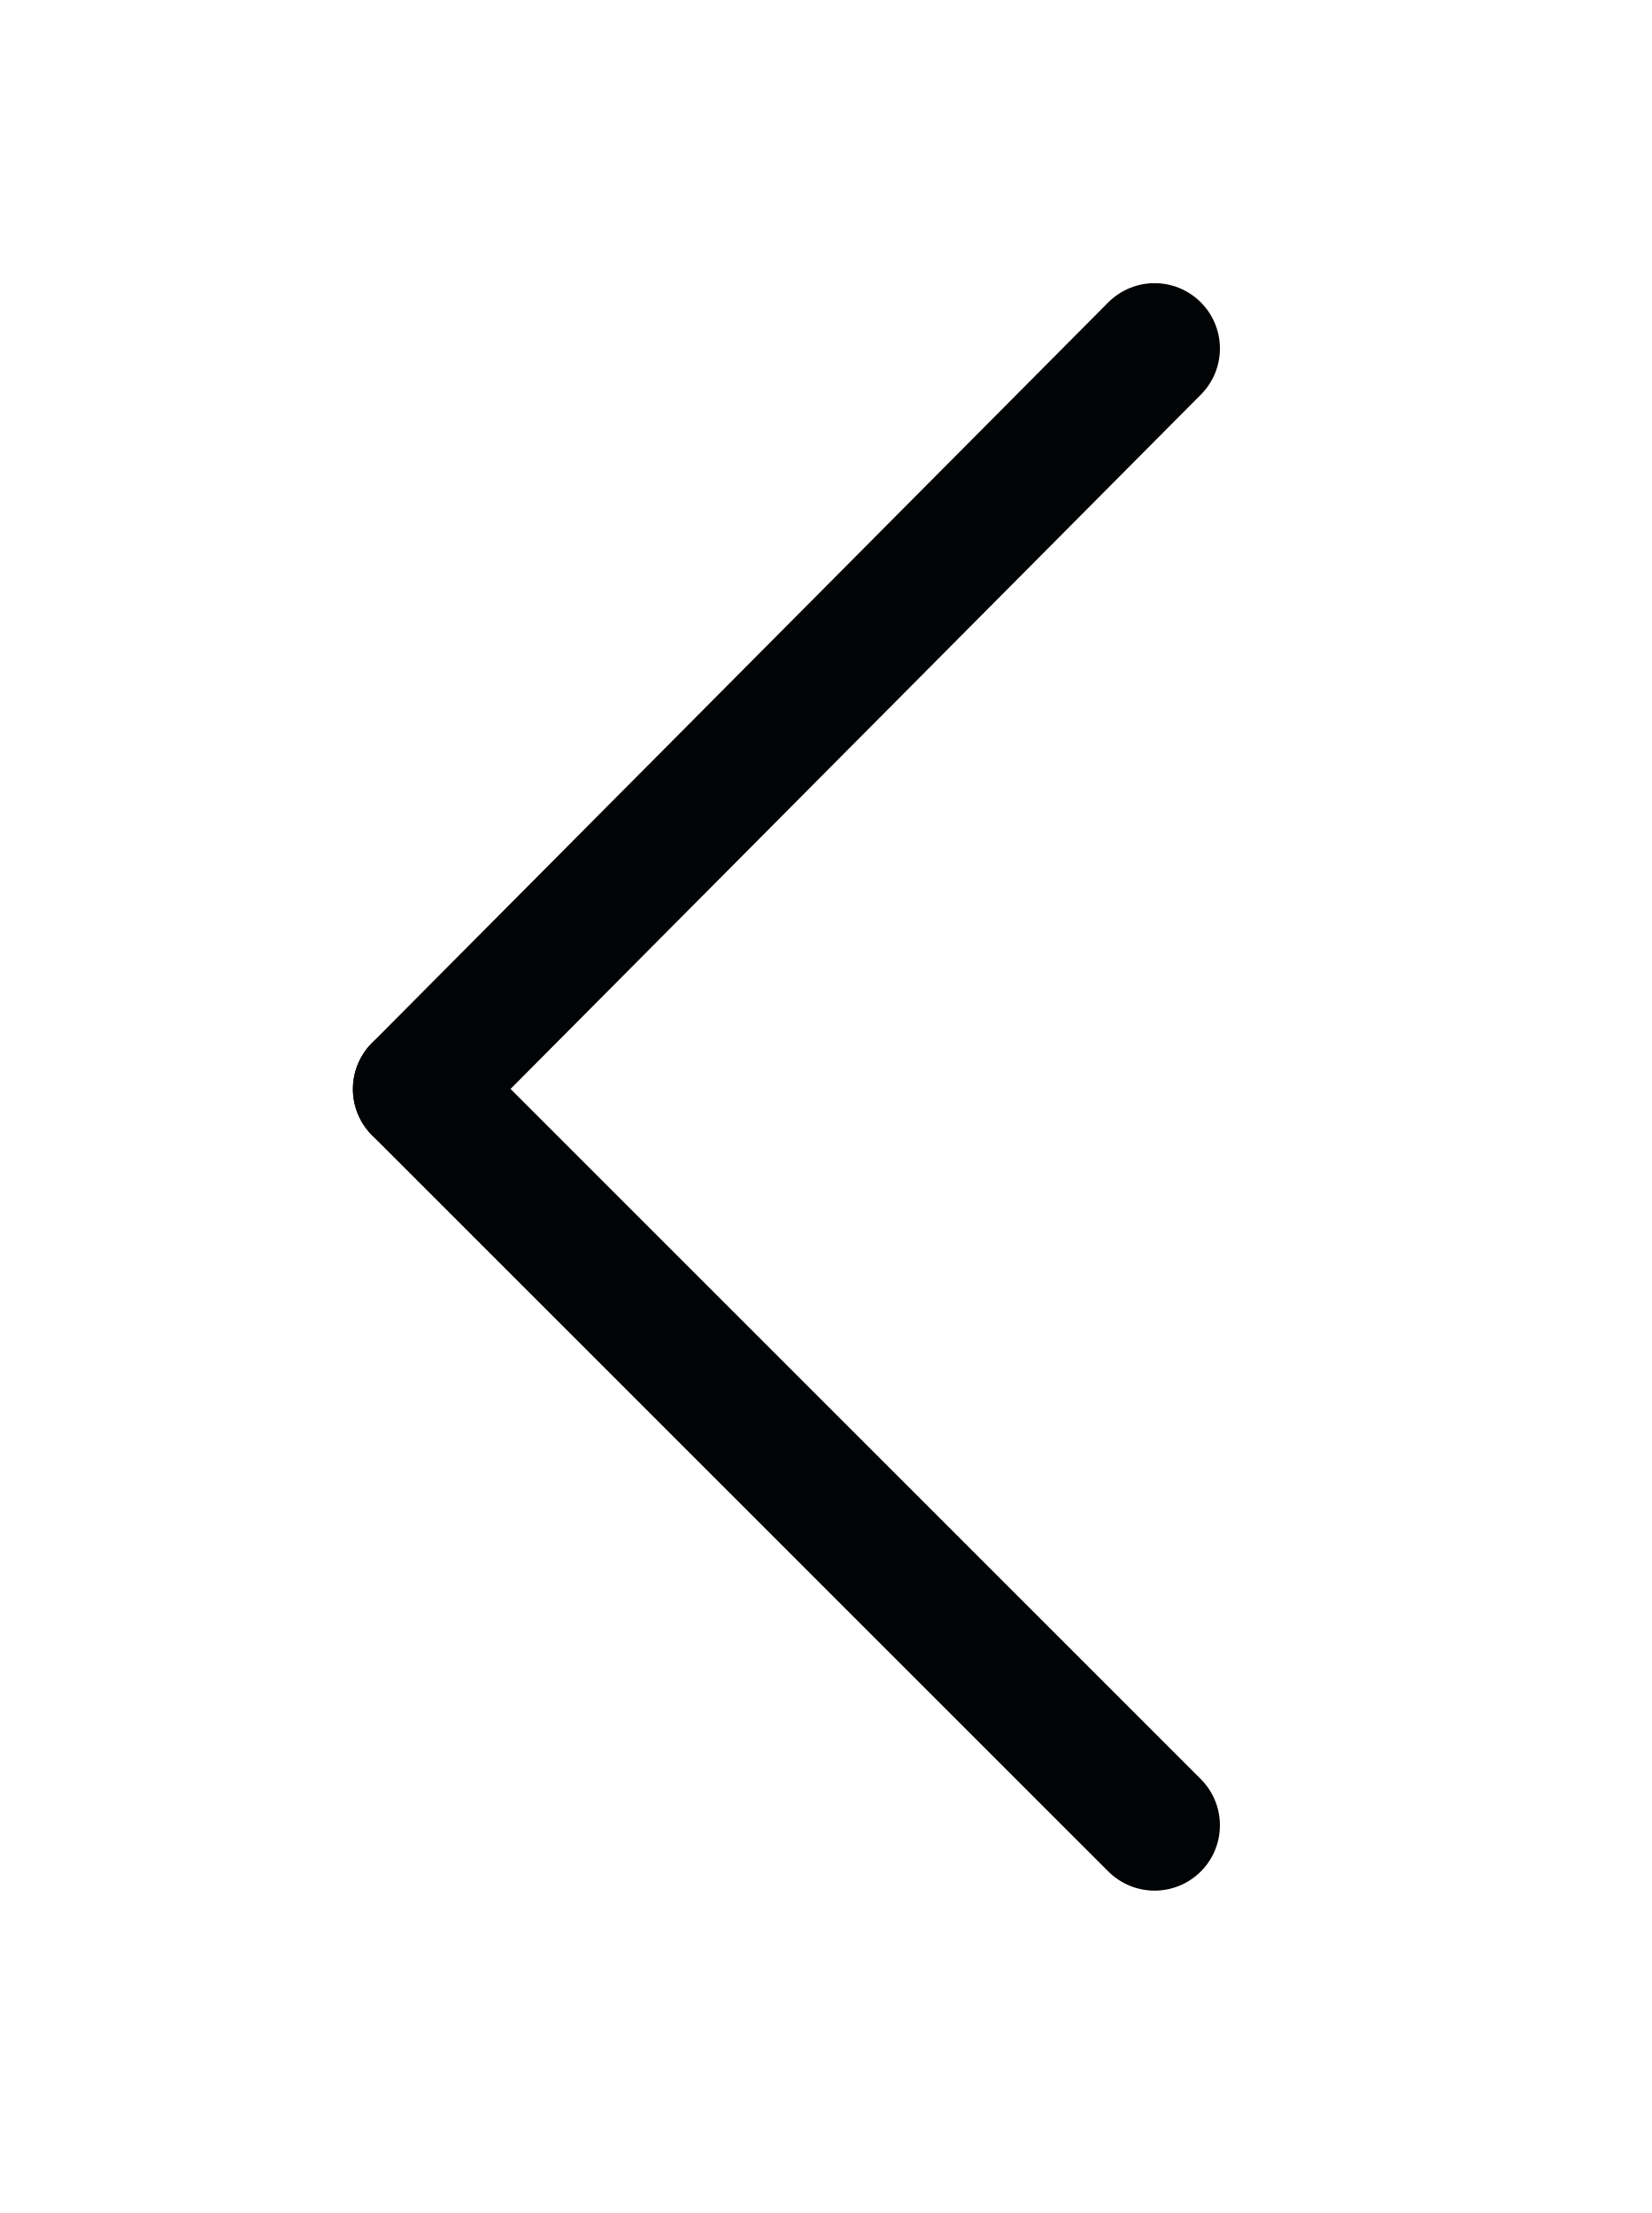
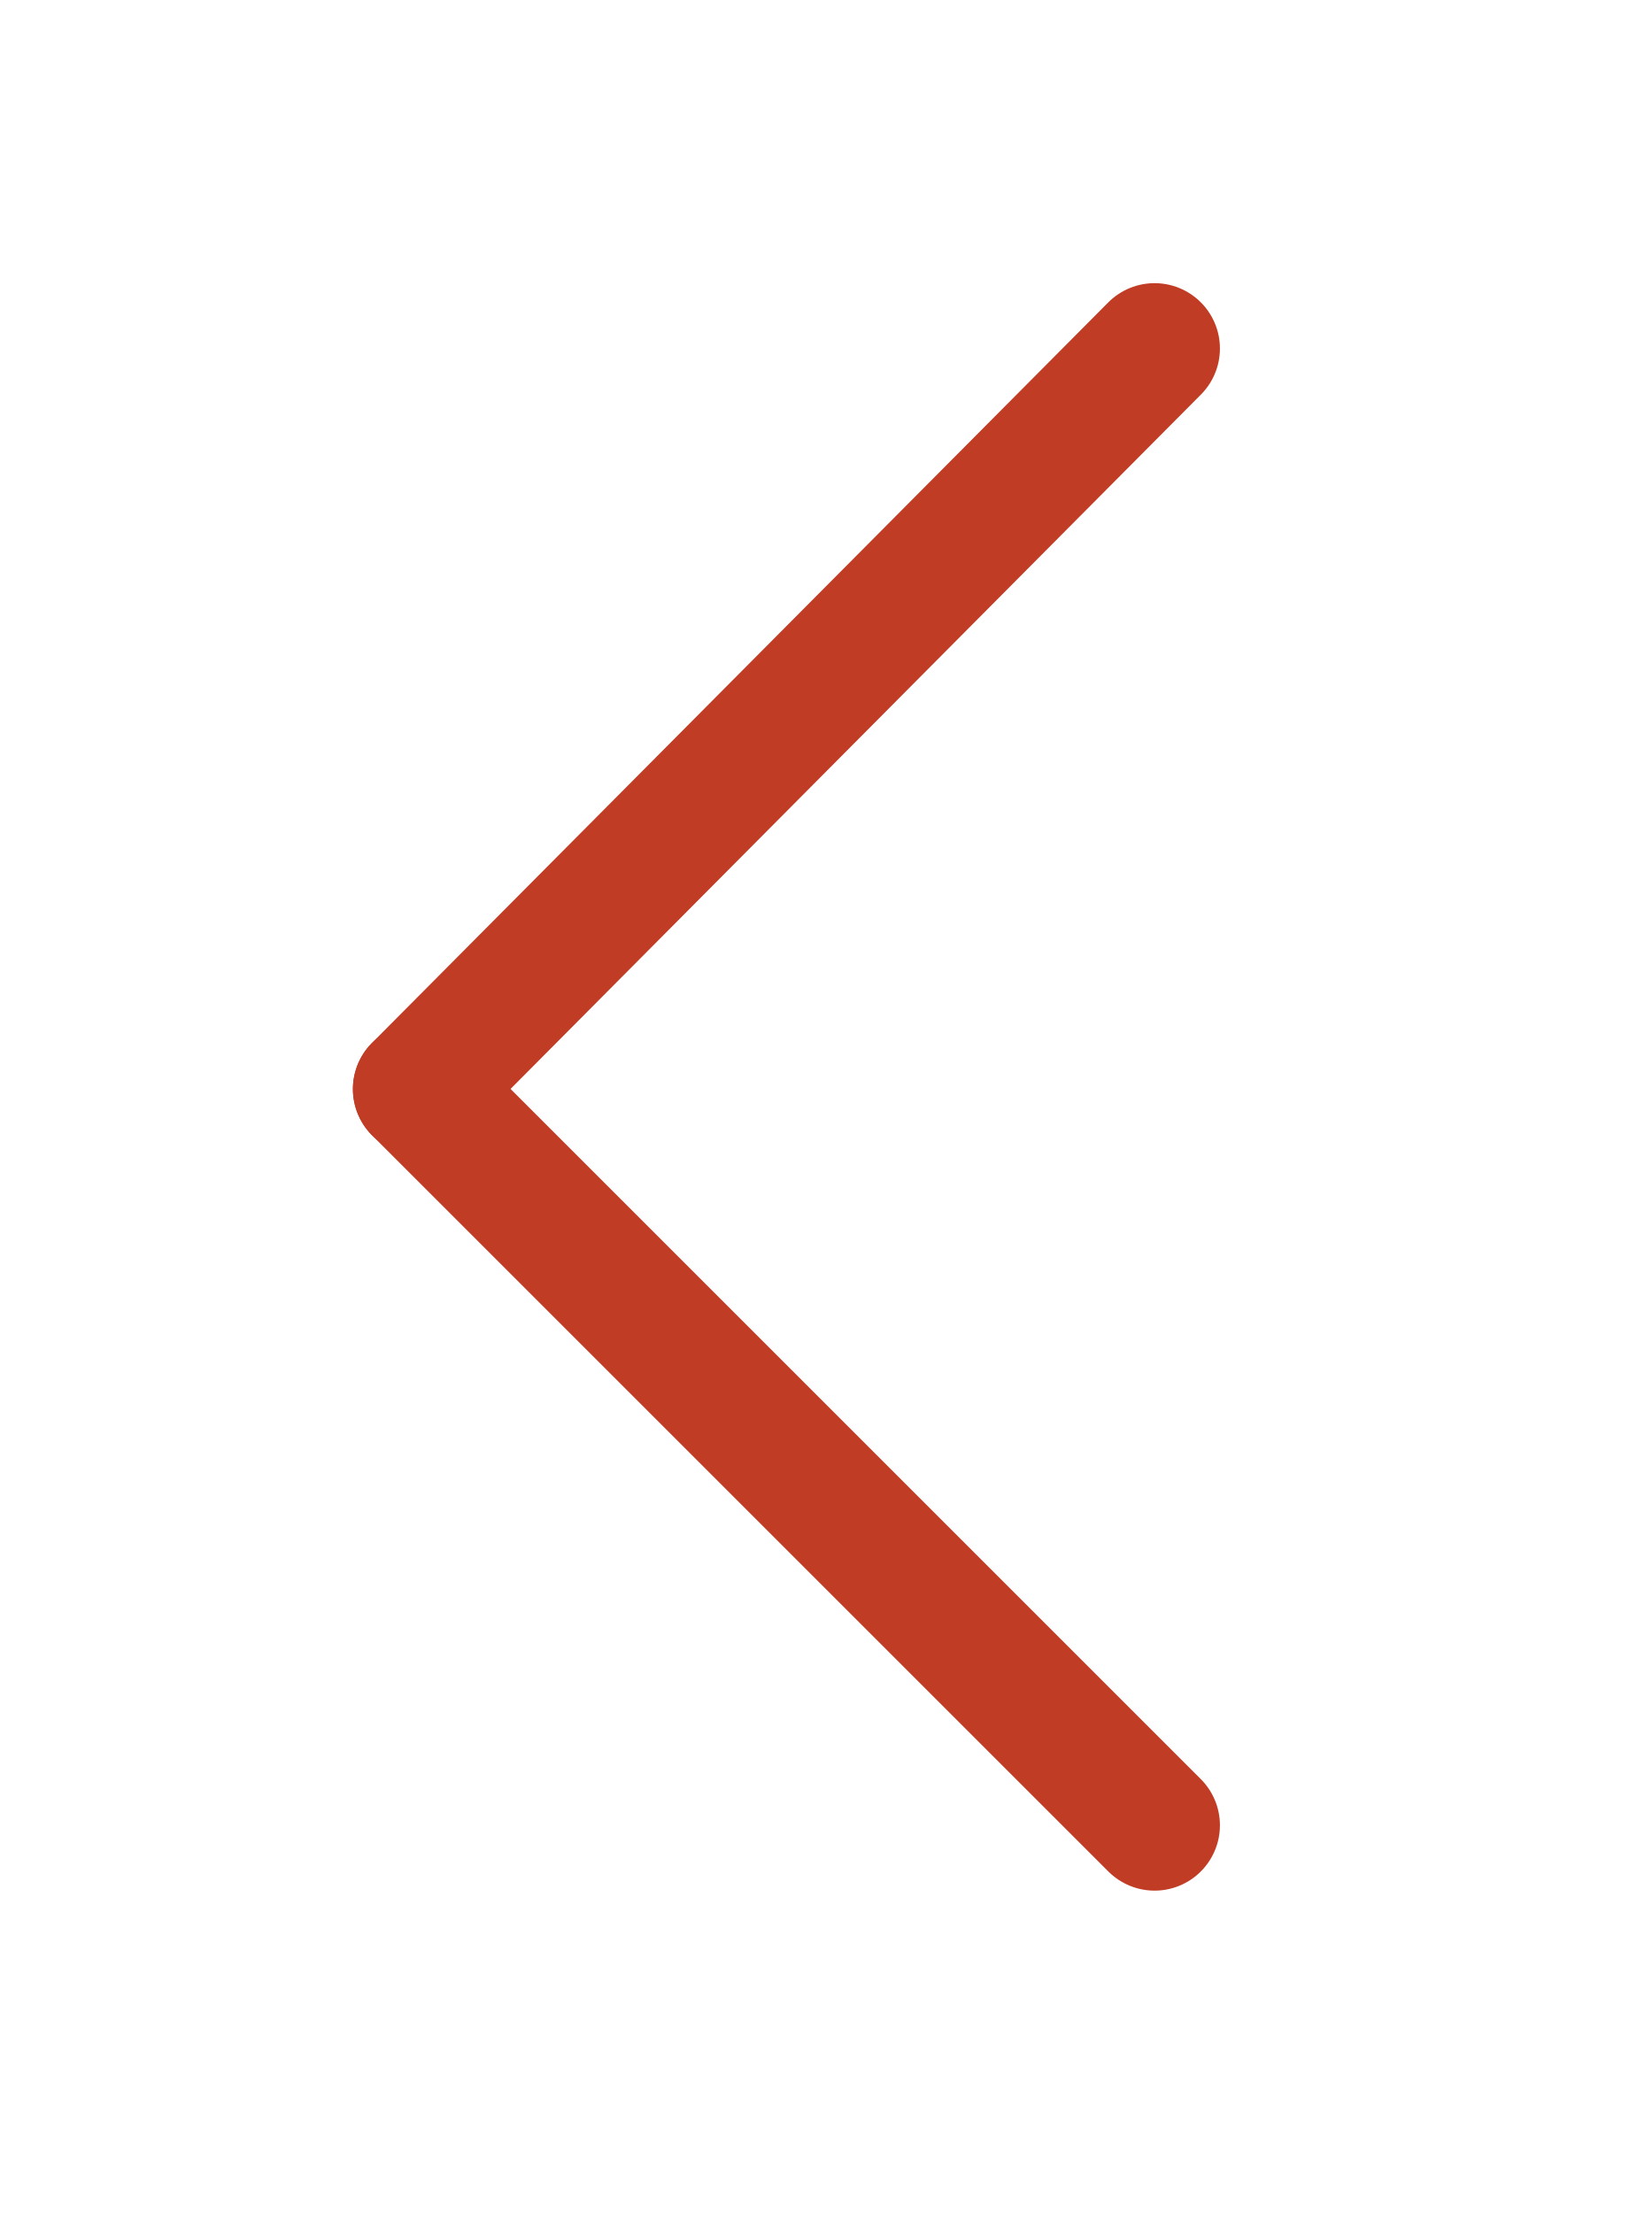
<svg xmlns="http://www.w3.org/2000/svg" version="1.1" id="Calque_1" x="0px" y="0px" viewBox="0 0 37.9 50.8" enable-background="new 0 0 37.9 50.8" xml:space="preserve">
-   <line fill="none" stroke="#020304" stroke-width="3" stroke-linecap="round" stroke-linejoin="round" stroke-miterlimit="10" x1="26.5" y1="8" x2="9.6" y2="25" />
-   <line fill="none" stroke="#020304" stroke-width="3" stroke-linecap="round" stroke-linejoin="round" stroke-miterlimit="10" x1="26.5" y1="41.9" x2="9.6" y2="25" />
+   <line fill="none" stroke="#c13c25" stroke-width="3" stroke-linecap="round" stroke-linejoin="round" stroke-miterlimit="10" x1="26.5" y1="8" x2="9.6" y2="25" />
+   <line fill="none" stroke="#c13c25" stroke-width="3" stroke-linecap="round" stroke-linejoin="round" stroke-miterlimit="10" x1="26.5" y1="41.9" x2="9.6" y2="25" />
</svg>
